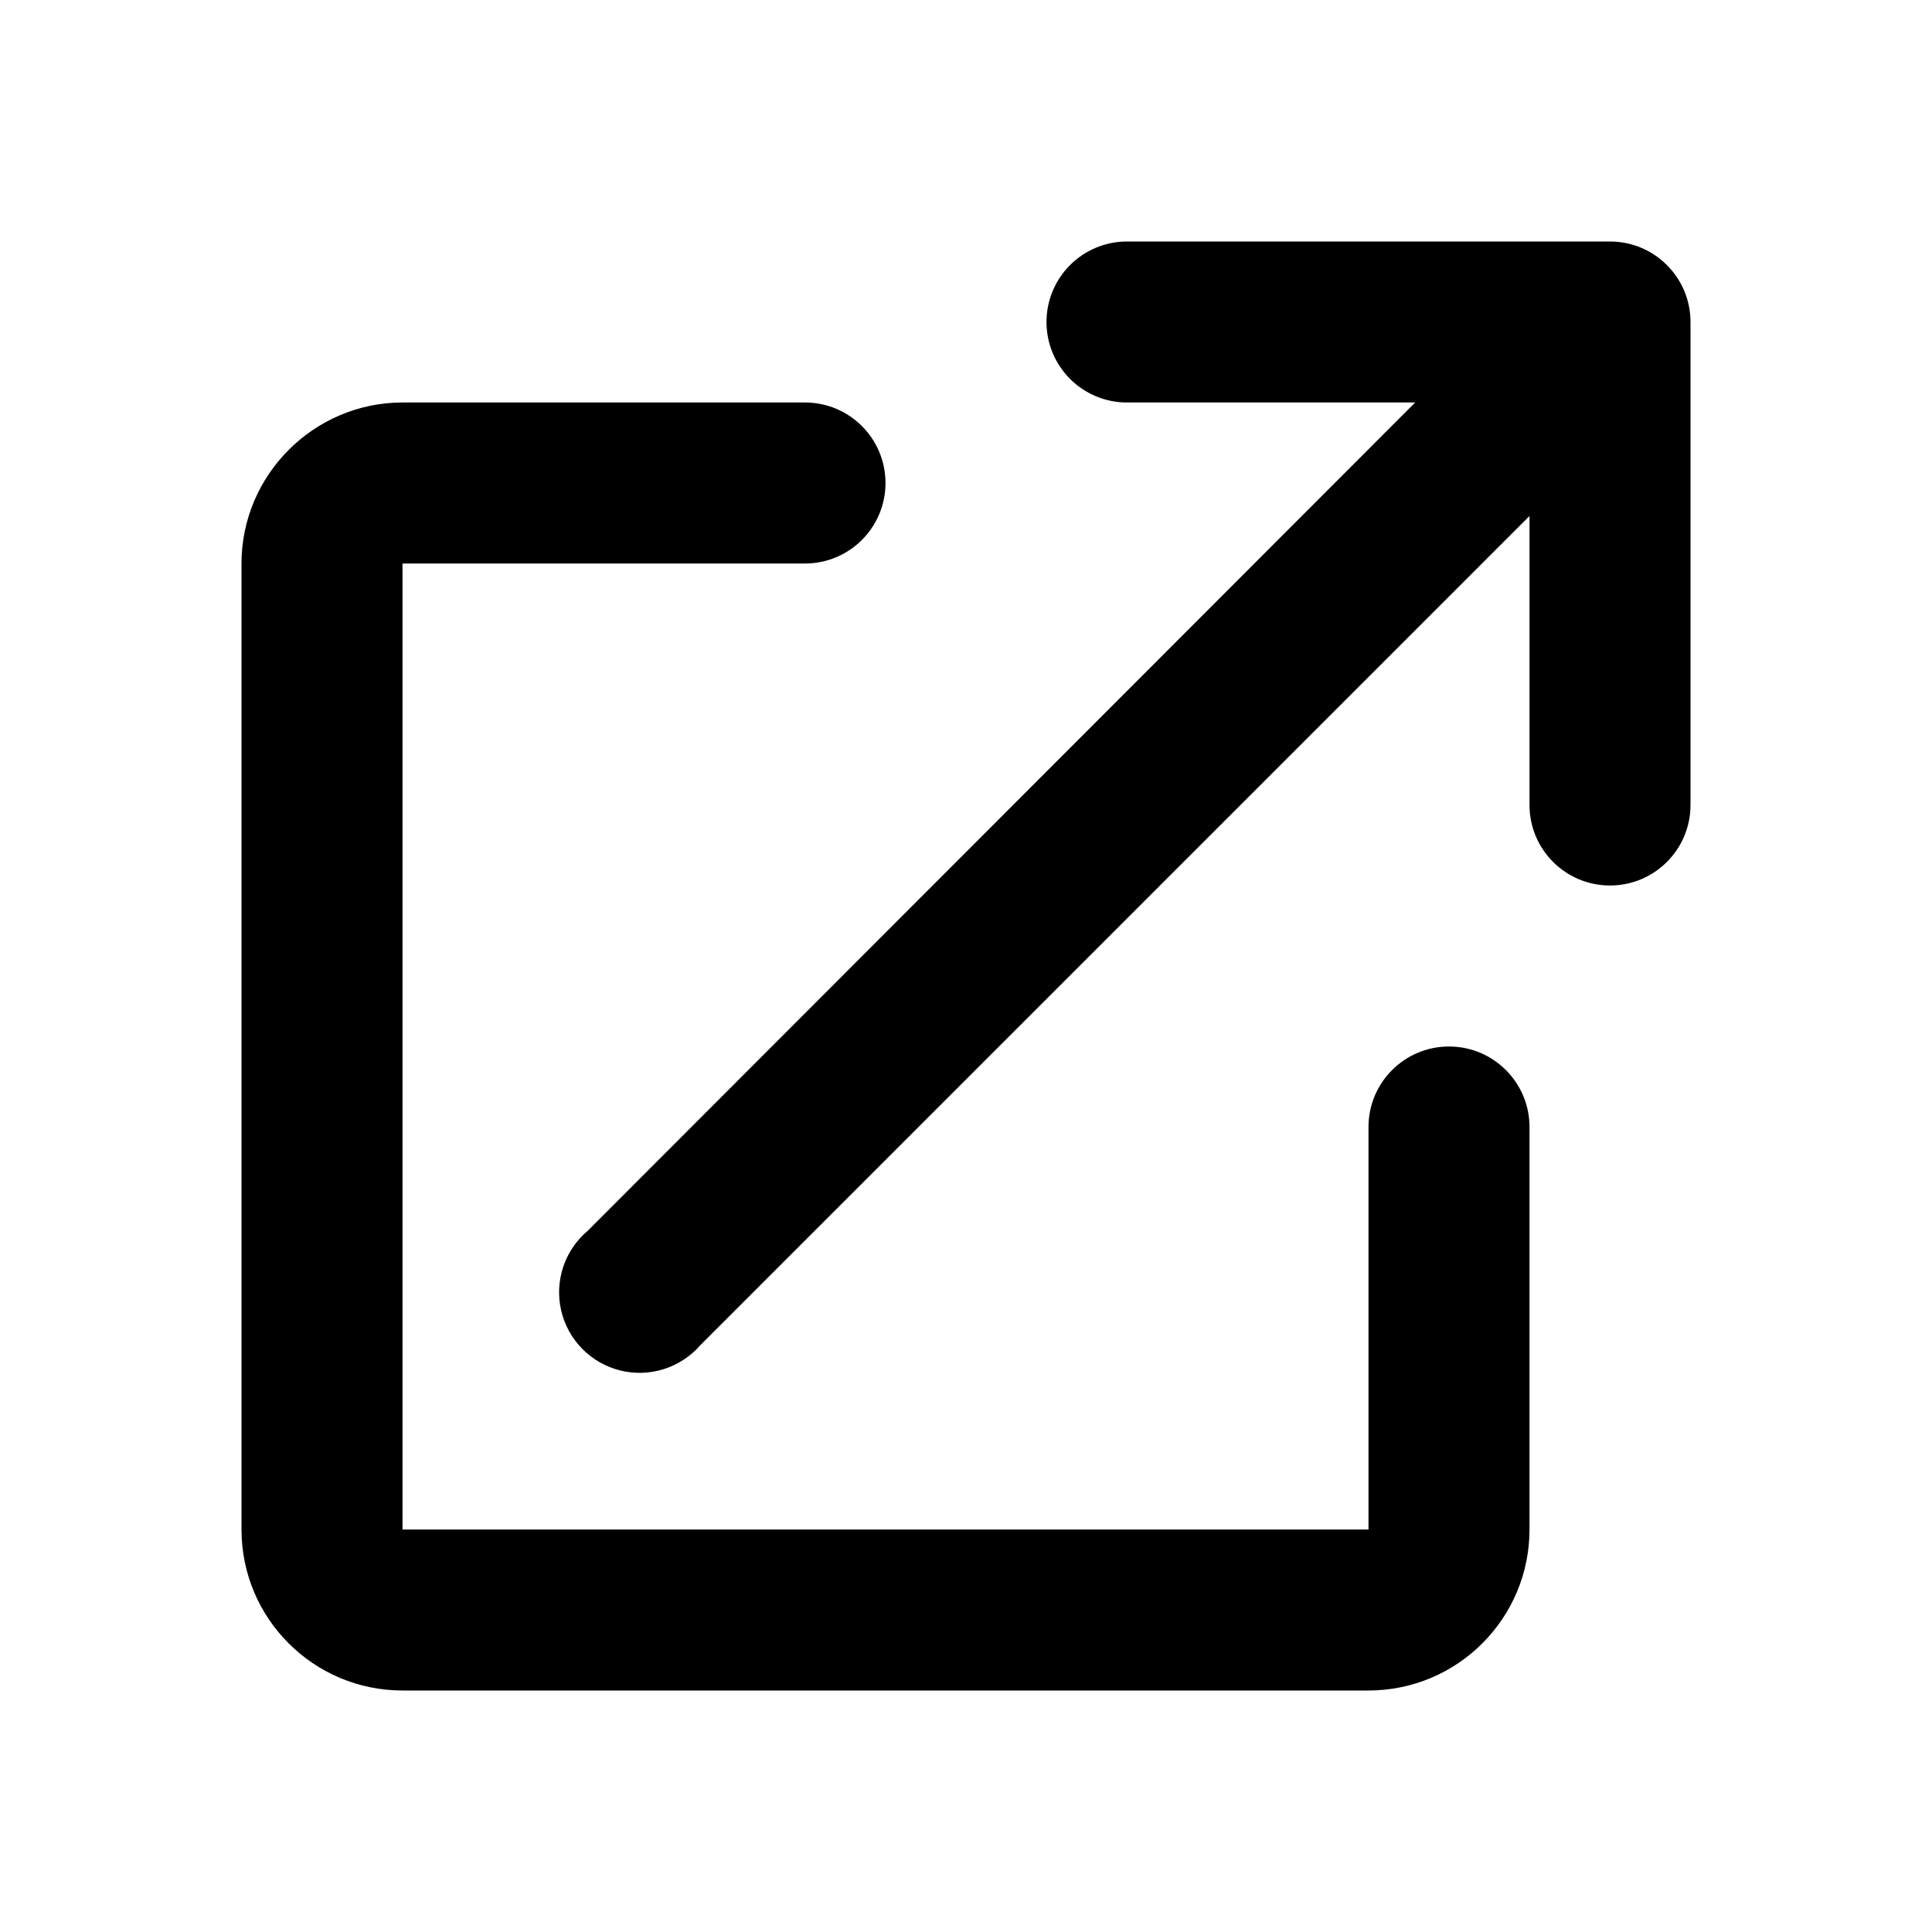
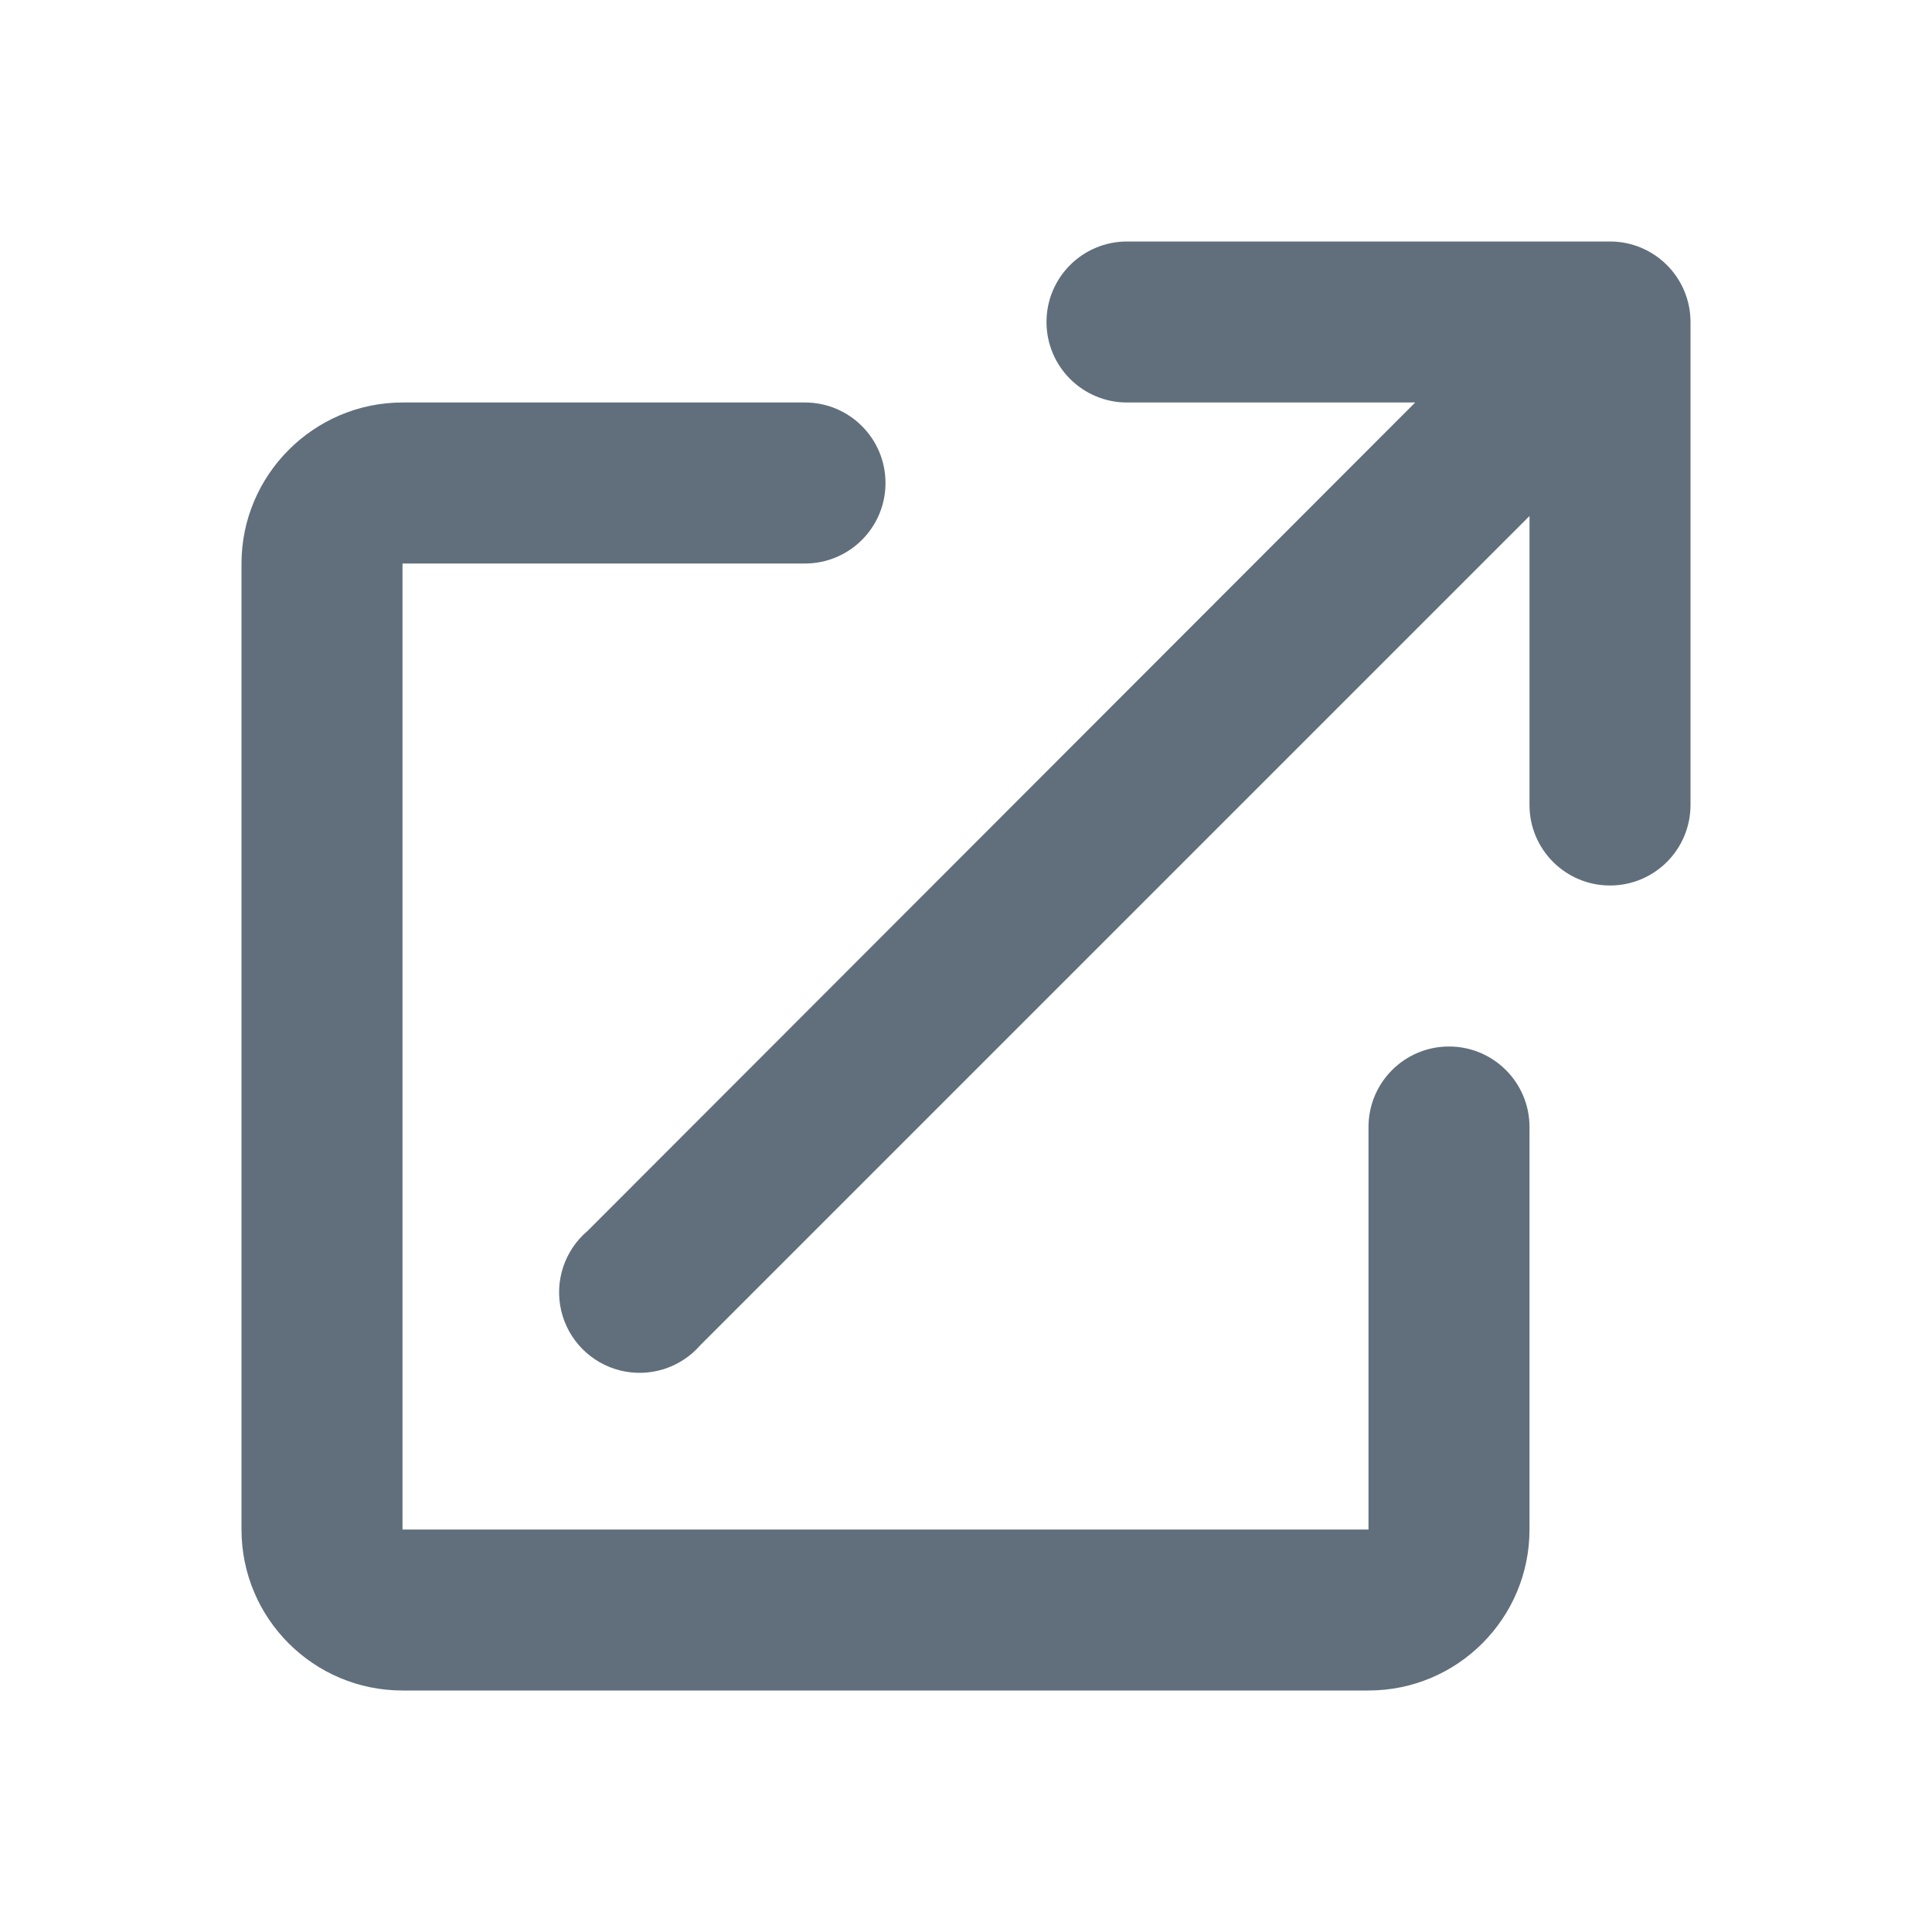
<svg xmlns="http://www.w3.org/2000/svg" viewBox="0 0 24 24" width="24" height="24">
-   <path class="heroicon-ui" d="M19 6.41L8.7 16.71a1 1 0 1 1-1.4-1.42L17.58 5H14a1 1 0 0 1 0-2h6a1 1 0 0 1 1 1v6a1 1 0 0 1-2 0V6.41zM17 14a1 1 0 0 1 2 0v5a2 2 0 0 1-2 2H5a2 2 0 0 1-2-2V7c0-1.1.9-2 2-2h5a1 1 0 0 1 0 2H5v12h12v-5z" />
+   <path fill="#606f7b" class="heroicon-ui" d="M19 6.41L8.7 16.71a1 1 0 1 1-1.4-1.42L17.58 5H14a1 1 0 0 1 0-2h6a1 1 0 0 1 1 1v6a1 1 0 0 1-2 0V6.41zM17 14a1 1 0 0 1 2 0v5a2 2 0 0 1-2 2H5a2 2 0 0 1-2-2V7c0-1.1.9-2 2-2h5a1 1 0 0 1 0 2H5v12h12v-5z" />
</svg>
